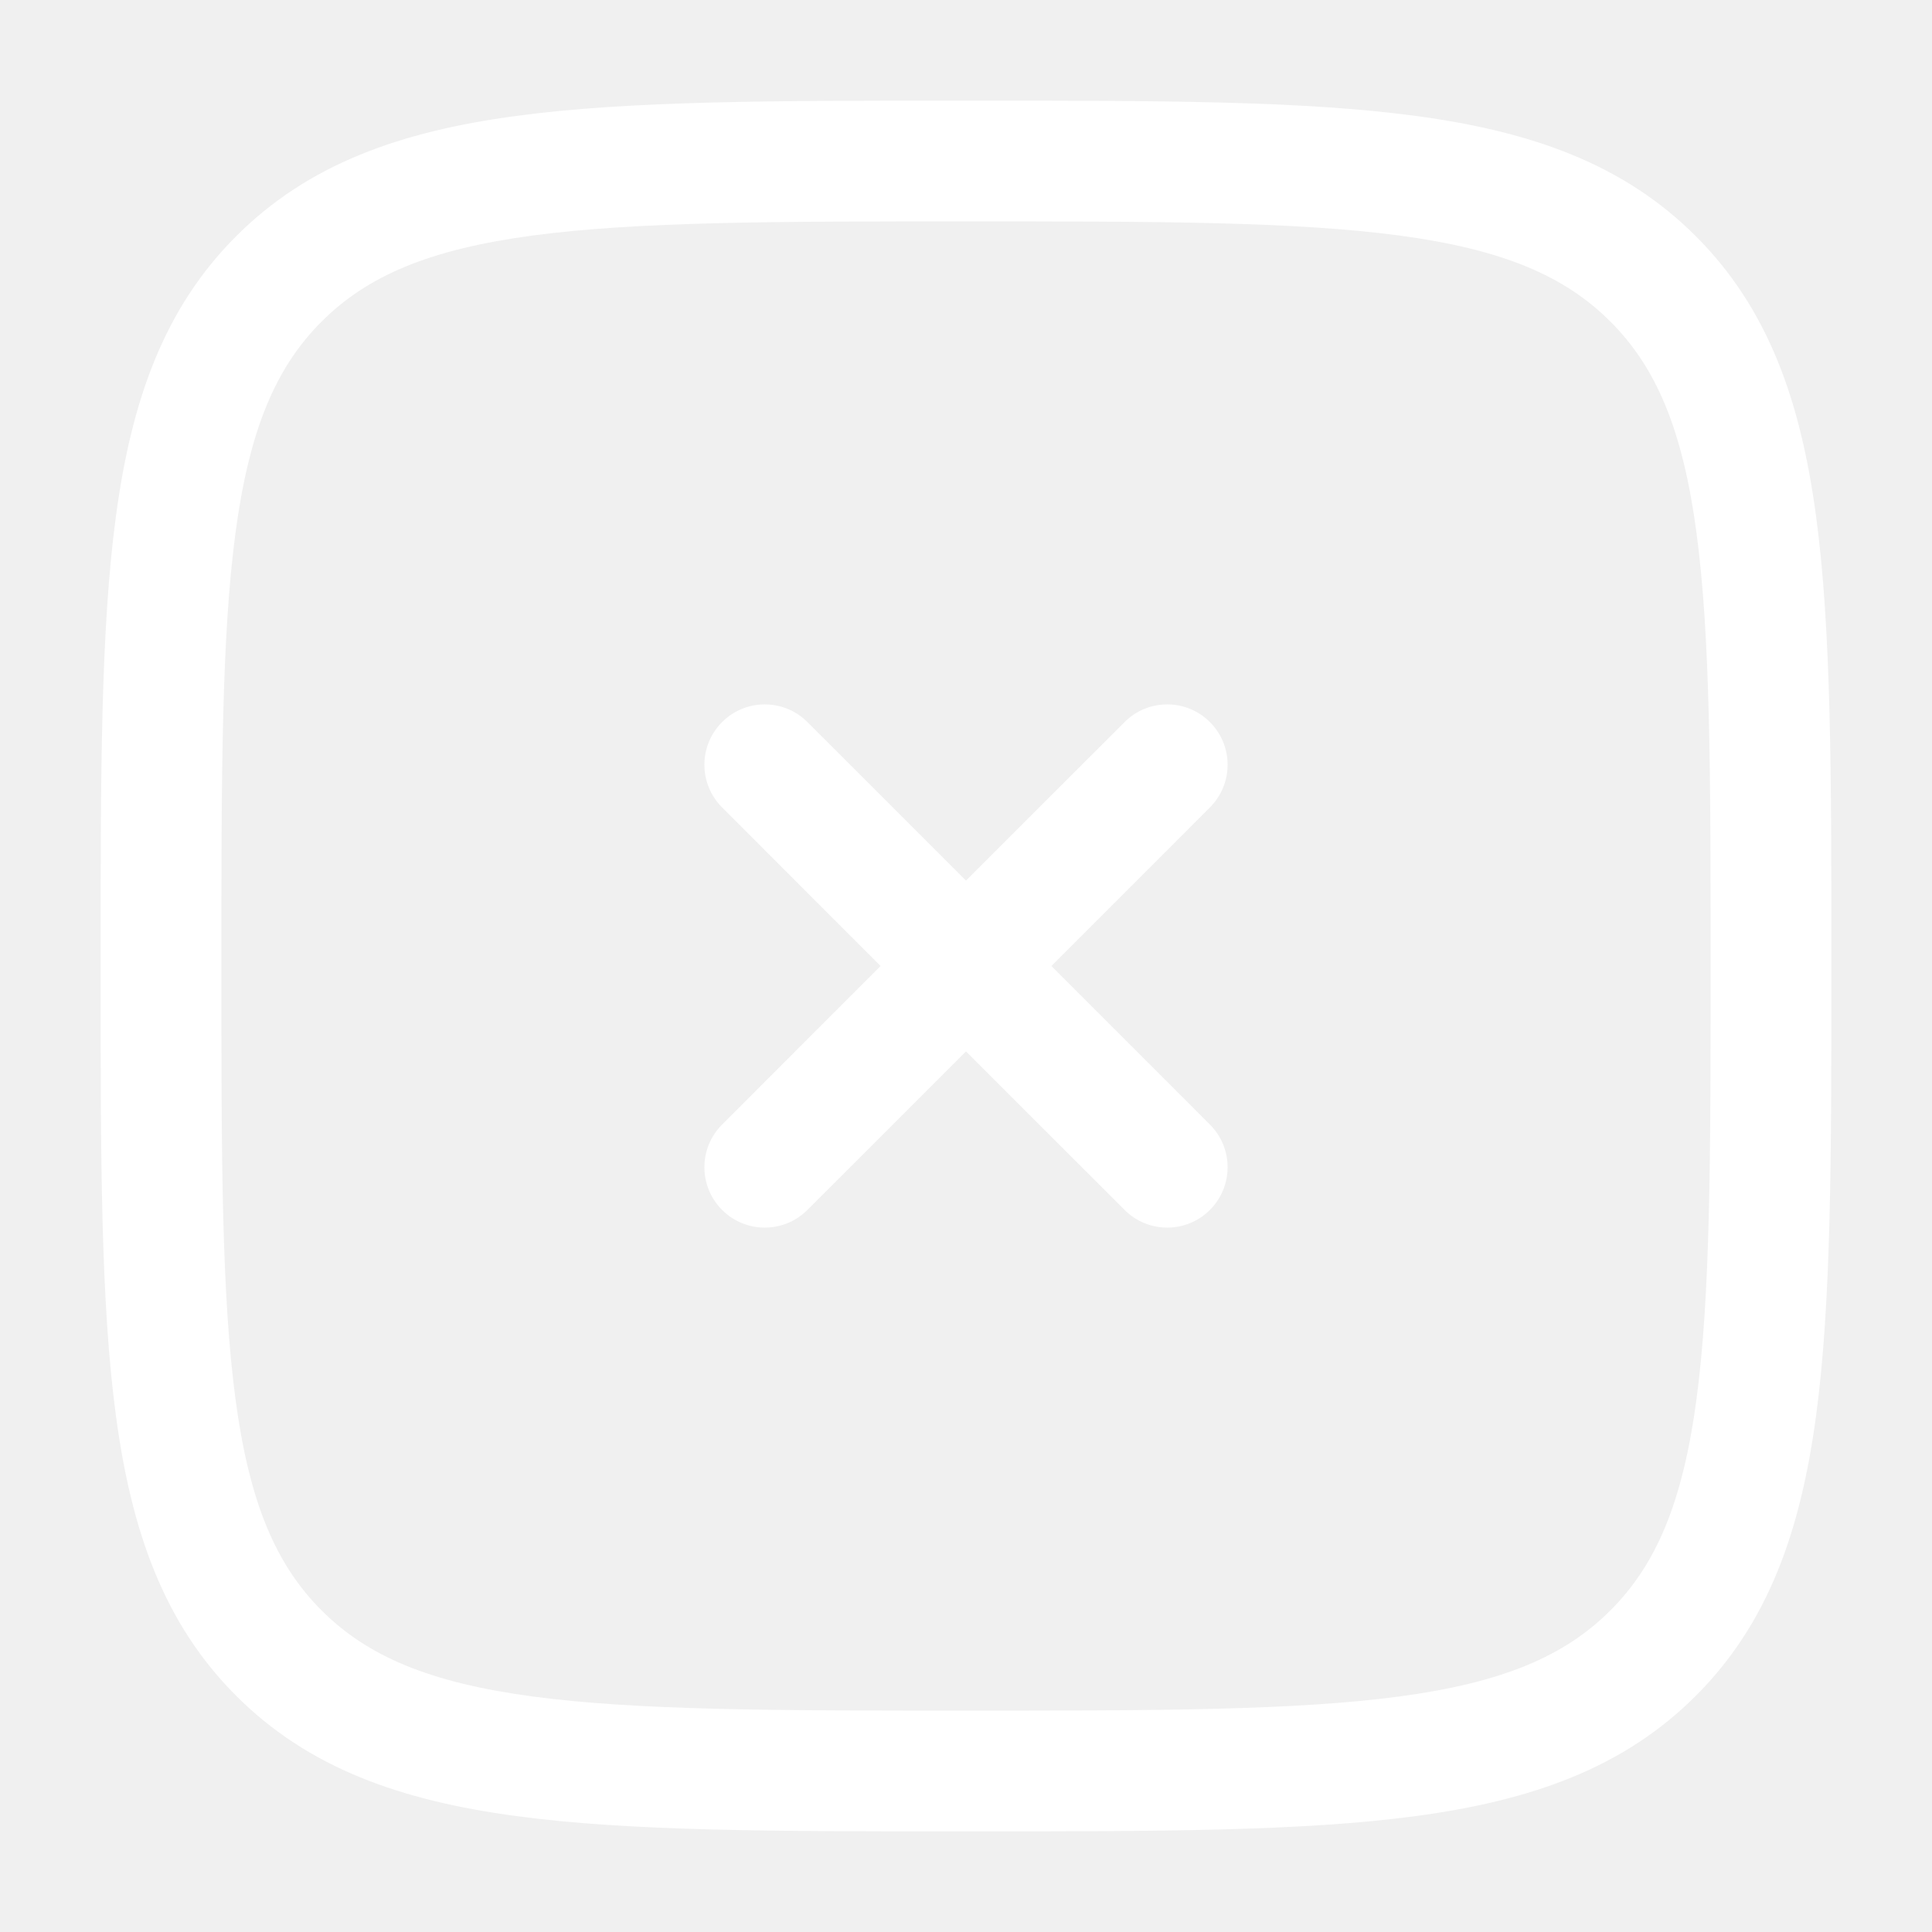
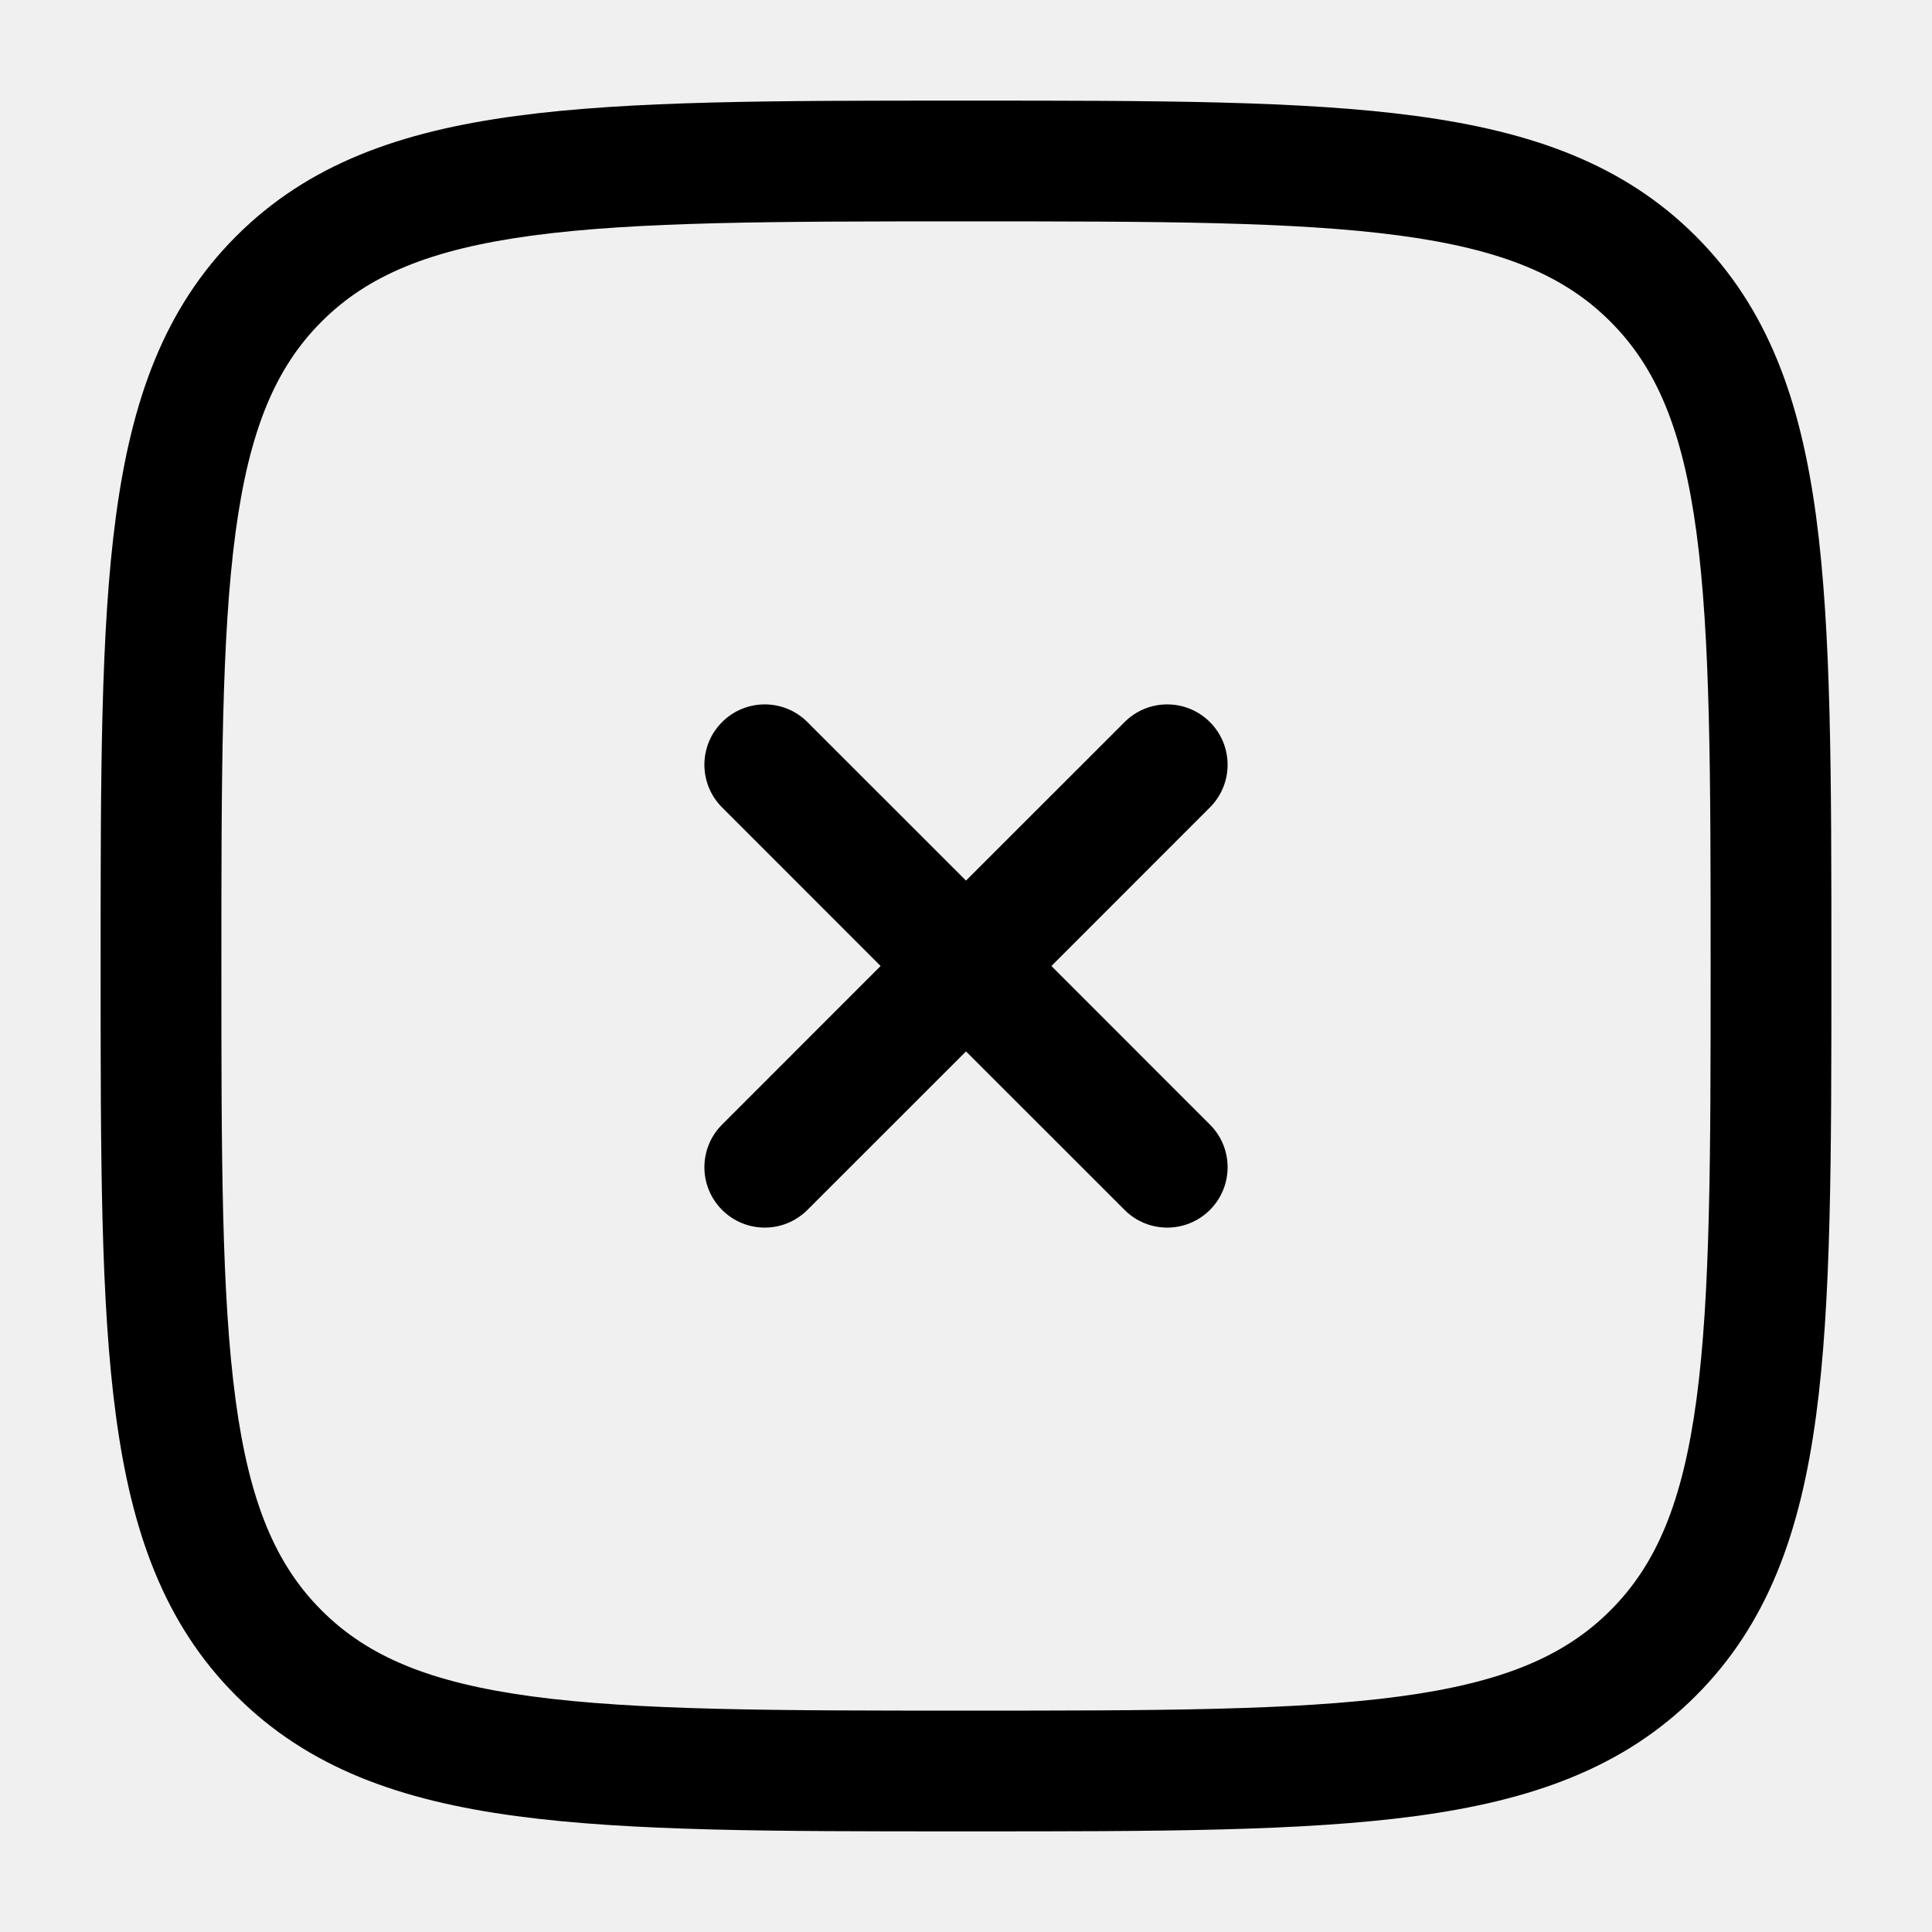
<svg xmlns="http://www.w3.org/2000/svg" width="64px" height="64px" viewBox="0 0 24 24" fill="none">
  <g id="SVGRepo_bgCarrier" stroke-width="0" />
  <g id="SVGRepo_tracerCarrier" stroke-linecap="round" stroke-linejoin="round" />
  <g id="SVGRepo_iconCarrier">
-     <path d="M10.03 8.97C9.737 8.677 9.263 8.677 8.97 8.97C8.677 9.263 8.677 9.737 8.97 10.03L10.939 12L8.97 13.97C8.677 14.263 8.677 14.737 8.97 15.03C9.263 15.323 9.737 15.323 10.03 15.03L12 13.061L13.97 15.03C14.262 15.323 14.737 15.323 15.03 15.03C15.323 14.737 15.323 14.262 15.03 13.97L13.061 12L15.03 10.03C15.323 9.737 15.323 9.263 15.03 8.97C14.737 8.677 14.262 8.677 13.97 8.97L12 10.939L10.03 8.97Z" fill="#ffffff" />
-     <path fill-rule="evenodd" clip-rule="evenodd" d="M12.057 1.25H11.943C9.634 1.25 7.825 1.25 6.414 1.44C4.969 1.634 3.829 2.039 2.934 2.934C2.039 3.829 1.634 4.969 1.44 6.414C1.25 7.825 1.25 9.634 1.25 11.943V12.057C1.25 14.366 1.25 16.175 1.44 17.586C1.634 19.031 2.039 20.171 2.934 21.066C3.829 21.961 4.969 22.366 6.414 22.56C7.825 22.75 9.634 22.75 11.943 22.75H12.057C14.366 22.75 16.175 22.75 17.586 22.56C19.031 22.366 20.171 21.961 21.066 21.066C21.961 20.171 22.366 19.031 22.56 17.586C22.75 16.175 22.75 14.366 22.75 12.057V11.943C22.75 9.634 22.75 7.825 22.56 6.414C22.366 4.969 21.961 3.829 21.066 2.934C20.171 2.039 19.031 1.634 17.586 1.44C16.175 1.25 14.366 1.25 12.057 1.25ZM3.995 3.995C4.564 3.425 5.335 3.098 6.614 2.926C7.914 2.752 9.622 2.75 12 2.75C14.378 2.75 16.086 2.752 17.386 2.926C18.665 3.098 19.436 3.425 20.005 3.995C20.575 4.564 20.902 5.335 21.074 6.614C21.248 7.914 21.25 9.622 21.25 12C21.25 14.378 21.248 16.086 21.074 17.386C20.902 18.665 20.575 19.436 20.005 20.005C19.436 20.575 18.665 20.902 17.386 21.074C16.086 21.248 14.378 21.25 12 21.25C9.622 21.25 7.914 21.248 6.614 21.074C5.335 20.902 4.564 20.575 3.995 20.005C3.425 19.436 3.098 18.665 2.926 17.386C2.752 16.086 2.75 14.378 2.75 12C2.75 9.622 2.752 7.914 2.926 6.614C3.098 5.335 3.425 4.564 3.995 3.995Z" fill="#ffffff" />
+     <path d="M10.03 8.97C9.737 8.677 9.263 8.677 8.97 8.97C8.677 9.263 8.677 9.737 8.97 10.03L10.939 12L8.97 13.97C8.677 14.263 8.677 14.737 8.97 15.03C9.263 15.323 9.737 15.323 10.03 15.03L12 13.061L13.97 15.03C14.262 15.323 14.737 15.323 15.03 15.03C15.323 14.737 15.323 14.262 15.03 13.97L13.061 12L15.03 10.03C15.323 9.737 15.323 9.263 15.03 8.97C14.737 8.677 14.262 8.677 13.97 8.97L12 10.939L10.03 8.97Z" fill="#000000" />
+     <path fill-rule="evenodd" clip-rule="evenodd" d="M12.057 1.25H11.943C9.634 1.25 7.825 1.25 6.414 1.44C4.969 1.634 3.829 2.039 2.934 2.934C2.039 3.829 1.634 4.969 1.44 6.414C1.25 7.825 1.25 9.634 1.25 11.943V12.057C1.25 14.366 1.25 16.175 1.44 17.586C1.634 19.031 2.039 20.171 2.934 21.066C3.829 21.961 4.969 22.366 6.414 22.56C7.825 22.75 9.634 22.75 11.943 22.75H12.057C14.366 22.75 16.175 22.75 17.586 22.56C19.031 22.366 20.171 21.961 21.066 21.066C21.961 20.171 22.366 19.031 22.56 17.586C22.75 16.175 22.75 14.366 22.75 12.057V11.943C22.75 9.634 22.75 7.825 22.56 6.414C22.366 4.969 21.961 3.829 21.066 2.934C20.171 2.039 19.031 1.634 17.586 1.44C16.175 1.25 14.366 1.25 12.057 1.25ZM3.995 3.995C4.564 3.425 5.335 3.098 6.614 2.926C7.914 2.752 9.622 2.75 12 2.75C14.378 2.75 16.086 2.752 17.386 2.926C18.665 3.098 19.436 3.425 20.005 3.995C20.575 4.564 20.902 5.335 21.074 6.614C21.248 7.914 21.25 9.622 21.25 12C21.25 14.378 21.248 16.086 21.074 17.386C20.902 18.665 20.575 19.436 20.005 20.005C19.436 20.575 18.665 20.902 17.386 21.074C16.086 21.248 14.378 21.25 12 21.25C9.622 21.25 7.914 21.248 6.614 21.074C5.335 20.902 4.564 20.575 3.995 20.005C3.425 19.436 3.098 18.665 2.926 17.386C2.752 16.086 2.75 14.378 2.75 12C2.75 9.622 2.752 7.914 2.926 6.614C3.098 5.335 3.425 4.564 3.995 3.995Z" fill="#000000" />
  </g>
</svg>
